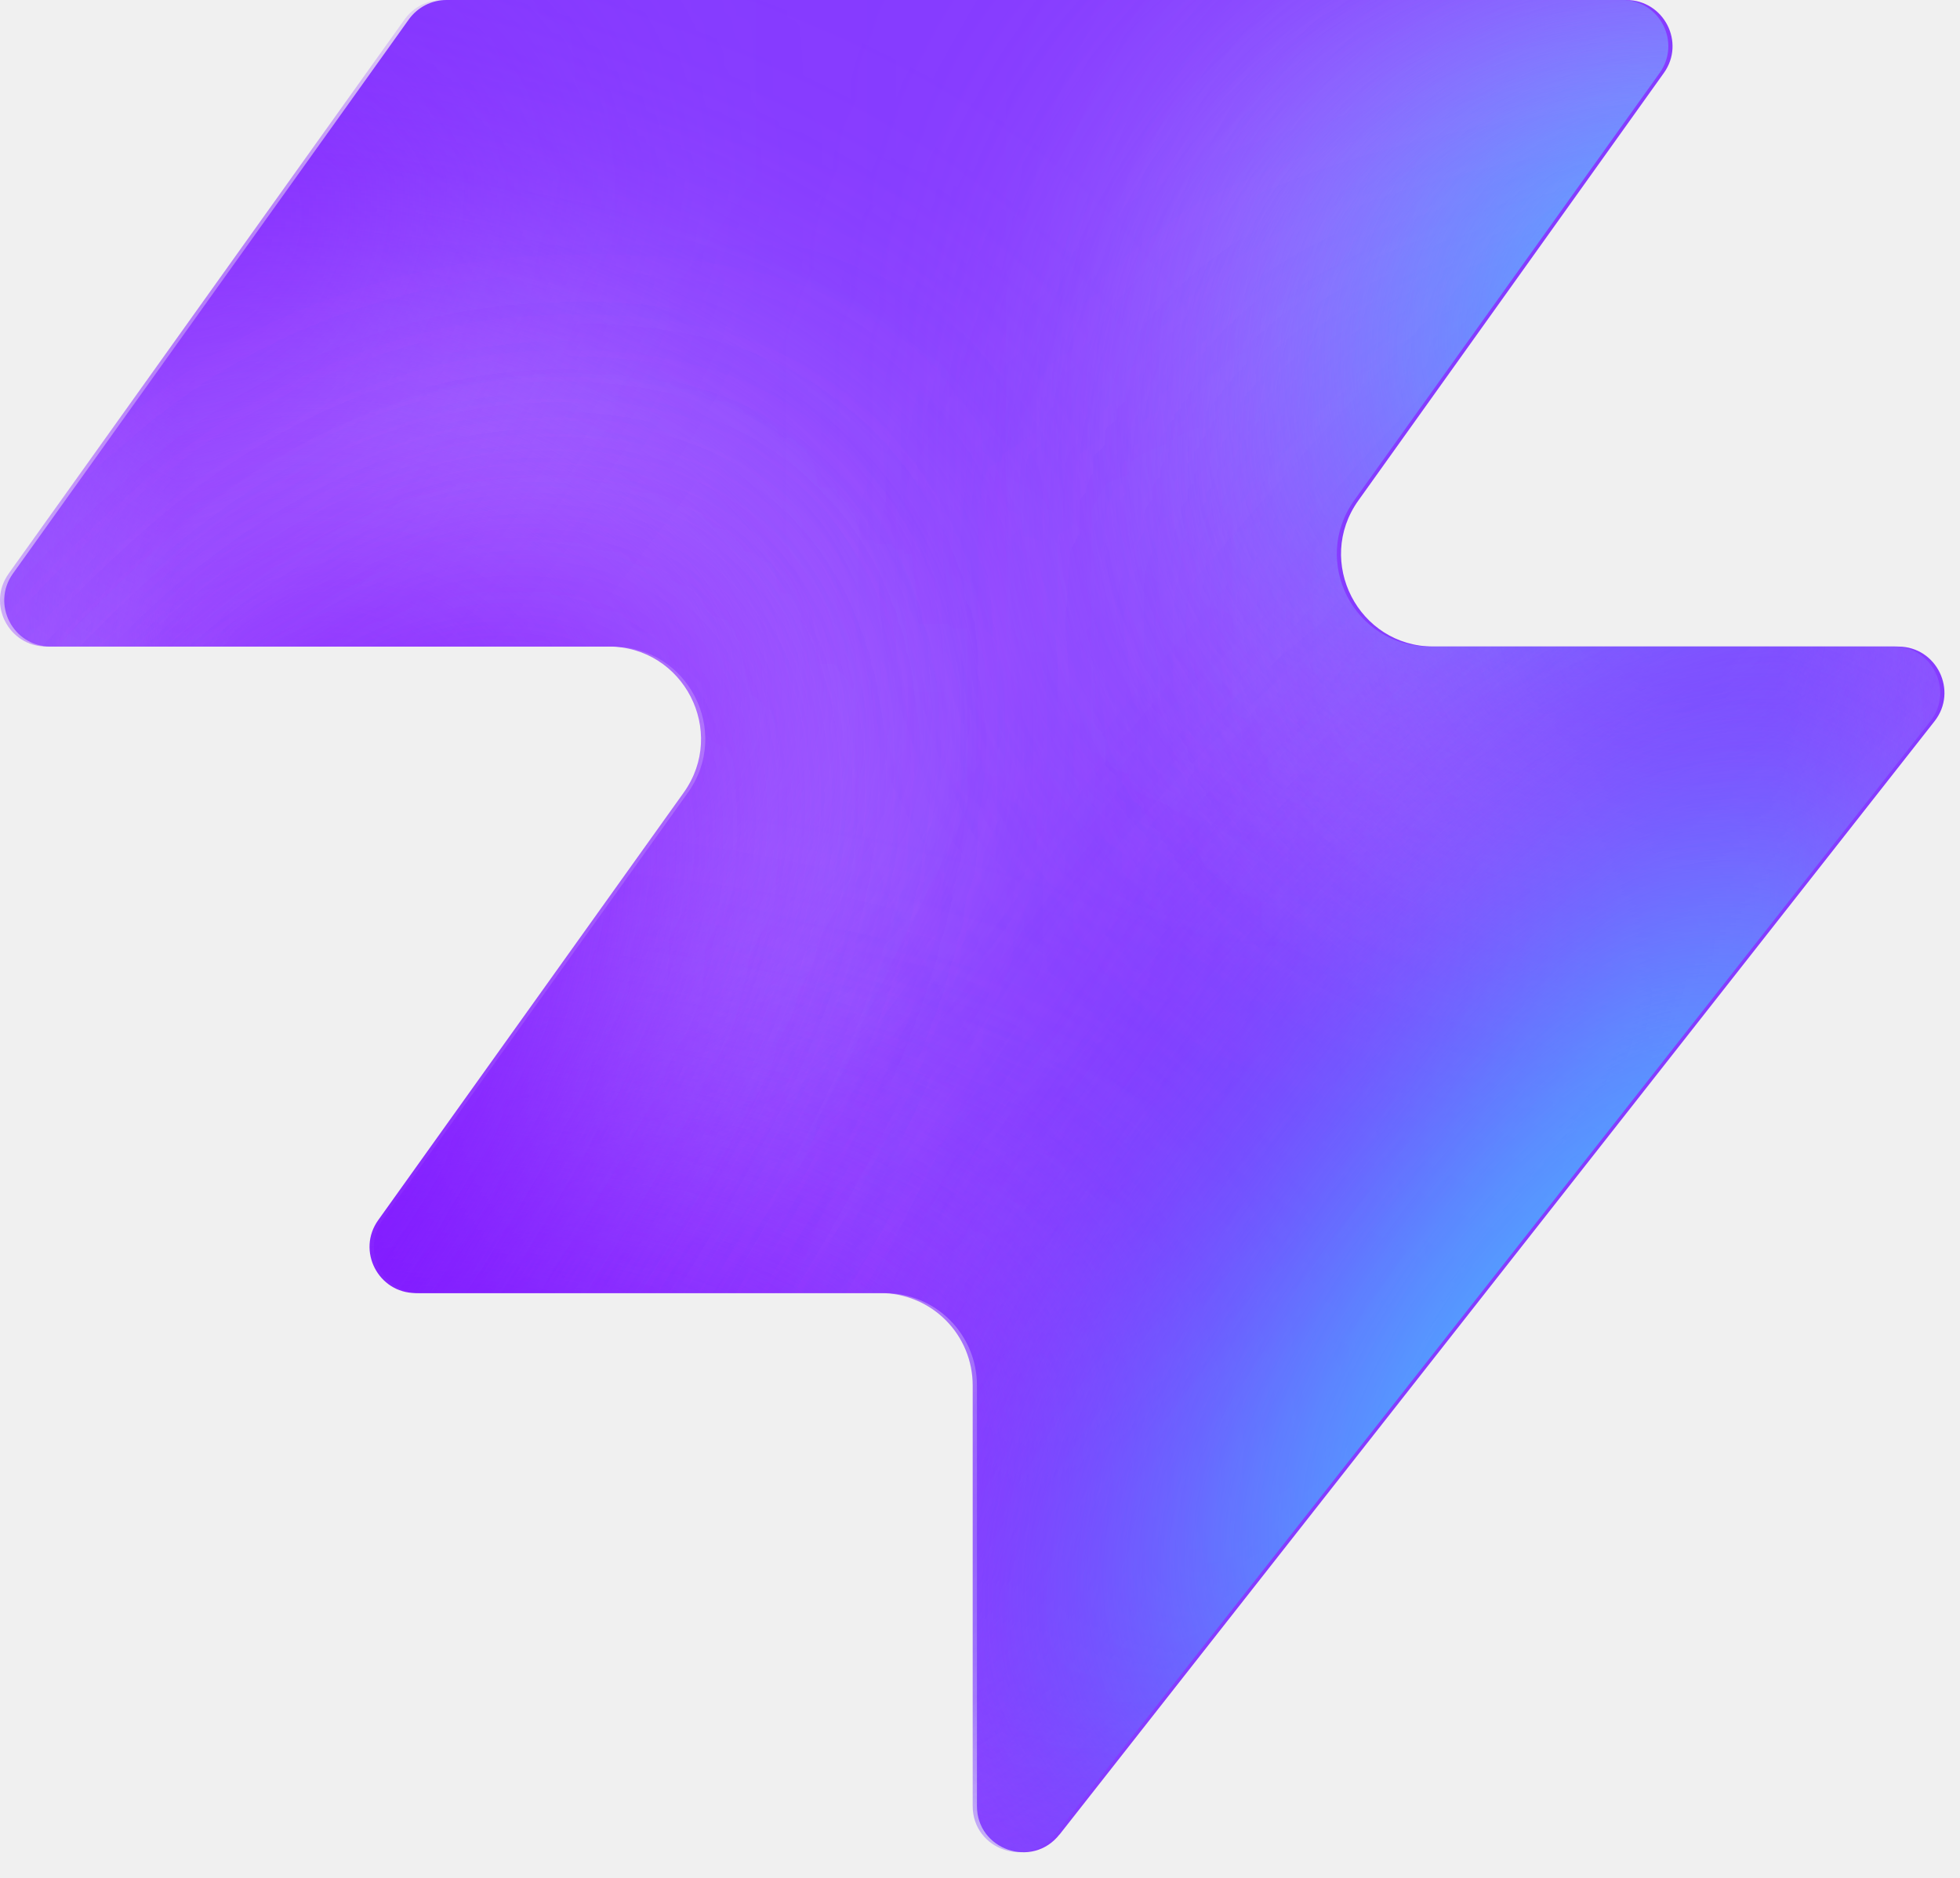
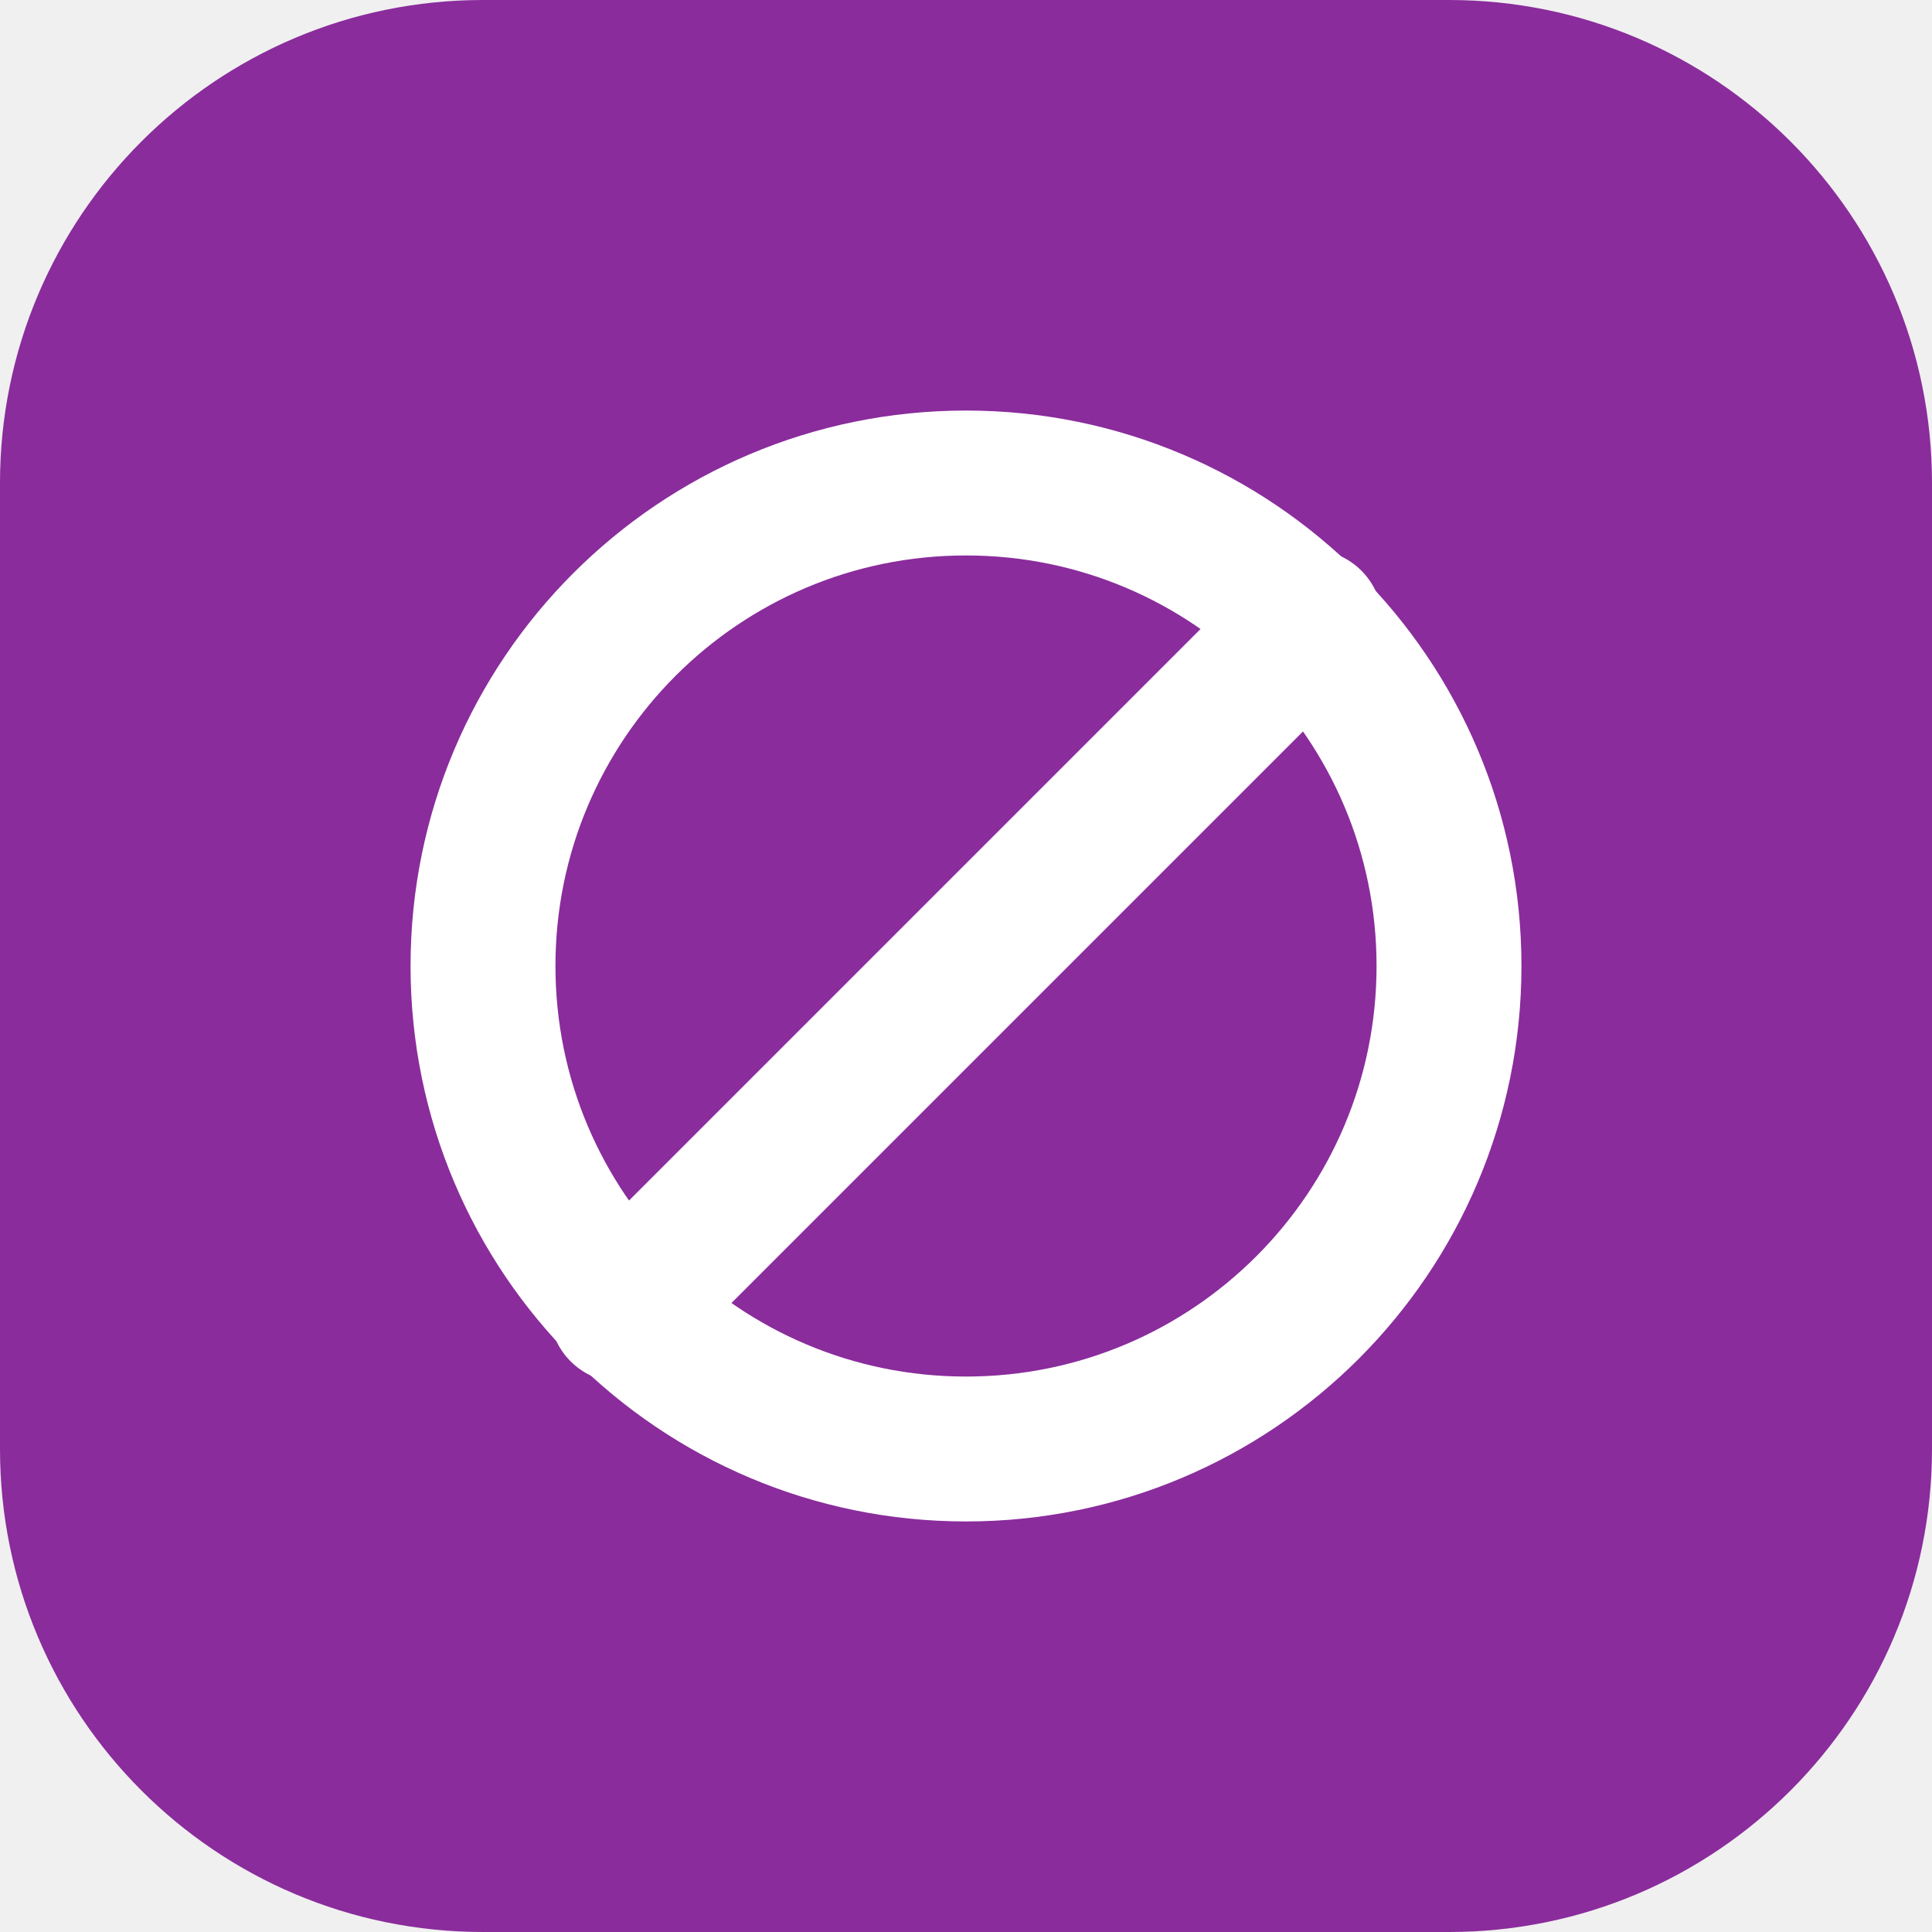
- <svg xmlns="http://www.w3.org/2000/svg" width="48" height="46" fill="none" viewBox="0 0 48 46">
-   <path fill="#863bff" d="M25.946 44.938c-.664.845-2.021.375-2.021-.698V33.937a2.26 2.26 0 0 0-2.262-2.262H10.287c-.92 0-1.456-1.04-.92-1.788l7.48-10.471c1.07-1.497 0-3.578-1.842-3.578H1.237c-.92 0-1.456-1.04-.92-1.788L10.013.474c.214-.297.556-.474.92-.474h28.894c.92 0 1.456 1.04.92 1.788l-7.48 10.471c-1.07 1.498 0 3.579 1.842 3.579h11.377c.943 0 1.473 1.088.89 1.83L25.947 44.94z" style="fill:#863bff;fill:color(display-p3 .525 .23 1);fill-opacity:1" />
-   <mask id="a" width="48" height="46" x="0" y="0" maskUnits="userSpaceOnUse" style="mask-type:alpha">
-     <path fill="#000" d="M25.842 44.938c-.664.844-2.021.375-2.021-.698V33.937a2.26 2.26 0 0 0-2.262-2.262H10.183c-.92 0-1.456-1.04-.92-1.788l7.48-10.471c1.07-1.498 0-3.579-1.842-3.579H1.133c-.92 0-1.456-1.04-.92-1.787L9.91.473c.214-.297.556-.474.92-.474h28.894c.92 0 1.456 1.04.92 1.788l-7.48 10.471c-1.07 1.498 0 3.578 1.842 3.578h11.377c.943 0 1.473 1.088.89 1.832L25.843 44.94z" style="fill:#000;fill-opacity:1" />
-   </mask>
-   <g mask="url(#a)">
-     <g filter="url(#b)">
-       <ellipse cx="5.508" cy="14.704" fill="#ede6ff" rx="5.508" ry="14.704" style="fill:#ede6ff;fill:color(display-p3 .927 .903 1);fill-opacity:1" transform="matrix(.00324 1 1 -.00324 -4.47 31.516)" />
-     </g>
-     <g filter="url(#c)">
-       <ellipse cx="10.399" cy="29.851" fill="#ede6ff" rx="10.399" ry="29.851" style="fill:#ede6ff;fill:color(display-p3 .927 .903 1);fill-opacity:1" transform="matrix(.00324 1 1 -.00324 -39.328 7.883)" />
-     </g>
-     <g filter="url(#d)">
-       <ellipse cx="5.508" cy="30.487" fill="#7e14ff" rx="5.508" ry="30.487" style="fill:#7e14ff;fill:color(display-p3 .492 .077 1);fill-opacity:1" transform="rotate(89.814 -25.913 -14.639)scale(1 -1)" />
-     </g>
-     <g filter="url(#e)">
-       <ellipse cx="5.508" cy="30.599" fill="#7e14ff" rx="5.508" ry="30.599" style="fill:#7e14ff;fill:color(display-p3 .492 .077 1);fill-opacity:1" transform="rotate(89.814 -32.644 -3.334)scale(1 -1)" />
-     </g>
-     <g filter="url(#f)">
-       <ellipse cx="5.508" cy="30.599" fill="#7e14ff" rx="5.508" ry="30.599" style="fill:#7e14ff;fill:color(display-p3 .492 .077 1);fill-opacity:1" transform="matrix(.00324 1 1 -.00324 -34.34 30.47)" />
-     </g>
-     <g filter="url(#g)">
-       <ellipse cx="14.072" cy="22.078" fill="#ede6ff" rx="14.072" ry="22.078" style="fill:#ede6ff;fill:color(display-p3 .927 .903 1);fill-opacity:1" transform="rotate(93.35 24.506 48.493)scale(-1 1)" />
-     </g>
-     <g filter="url(#h)">
-       <ellipse cx="3.47" cy="21.501" fill="#7e14ff" rx="3.47" ry="21.501" style="fill:#7e14ff;fill:color(display-p3 .492 .077 1);fill-opacity:1" transform="rotate(89.009 28.708 47.59)scale(-1 1)" />
-     </g>
-     <g filter="url(#i)">
-       <ellipse cx="3.47" cy="21.501" fill="#7e14ff" rx="3.47" ry="21.501" style="fill:#7e14ff;fill:color(display-p3 .492 .077 1);fill-opacity:1" transform="rotate(89.009 28.708 47.59)scale(-1 1)" />
-     </g>
-     <g filter="url(#j)">
-       <ellipse cx=".387" cy="8.972" fill="#7e14ff" rx="4.407" ry="29.108" style="fill:#7e14ff;fill:color(display-p3 .492 .077 1);fill-opacity:1" transform="rotate(39.51 .387 8.972)" />
-     </g>
-     <g filter="url(#k)">
-       <ellipse cx="47.523" cy="-6.092" fill="#7e14ff" rx="4.407" ry="29.108" style="fill:#7e14ff;fill:color(display-p3 .492 .077 1);fill-opacity:1" transform="rotate(37.892 47.523 -6.092)" />
-     </g>
-     <g filter="url(#l)">
-       <ellipse cx="41.412" cy="6.333" fill="#47bfff" rx="5.971" ry="9.665" style="fill:#47bfff;fill:color(display-p3 .28 .748 1);fill-opacity:1" transform="rotate(37.892 41.412 6.333)" />
-     </g>
-     <g filter="url(#m)">
-       <ellipse cx="-1.879" cy="38.332" fill="#7e14ff" rx="4.407" ry="29.108" style="fill:#7e14ff;fill:color(display-p3 .492 .077 1);fill-opacity:1" transform="rotate(37.892 -1.88 38.332)" />
-     </g>
-     <g filter="url(#n)">
-       <ellipse cx="-1.879" cy="38.332" fill="#7e14ff" rx="4.407" ry="29.108" style="fill:#7e14ff;fill:color(display-p3 .492 .077 1);fill-opacity:1" transform="rotate(37.892 -1.88 38.332)" />
-     </g>
-     <g filter="url(#o)">
-       <ellipse cx="35.651" cy="29.907" fill="#7e14ff" rx="4.407" ry="29.108" style="fill:#7e14ff;fill:color(display-p3 .492 .077 1);fill-opacity:1" transform="rotate(37.892 35.651 29.907)" />
-     </g>
-     <g filter="url(#p)">
-       <ellipse cx="38.418" cy="32.4" fill="#47bfff" rx="5.971" ry="15.297" style="fill:#47bfff;fill:color(display-p3 .28 .748 1);fill-opacity:1" transform="rotate(37.892 38.418 32.4)" />
-     </g>
+ <svg xmlns="http://www.w3.org/2000/svg" viewBox="0 0 32 32">
+   <rect width="32" height="32" rx="8" fill="#8A2C9C" />
+   <g fill="none" stroke="#fff" stroke-width="2.4" stroke-linecap="round">
+     <circle cx="16" cy="16" r="8" />
+     <path d="M10.3 21.7 21.7 10.3" />
  </g>
-   <defs>
-     <filter id="b" width="60.045" height="41.654" x="-19.77" y="16.149" color-interpolation-filters="sRGB" filterUnits="userSpaceOnUse">
-       <feFlood flood-opacity="0" result="BackgroundImageFix" />
-       <feBlend in="SourceGraphic" in2="BackgroundImageFix" result="shape" />
-       <feGaussianBlur result="effect1_foregroundBlur_2002_17158" stdDeviation="7.659" />
-     </filter>
-     <filter id="c" width="90.34" height="51.437" x="-54.613" y="-7.533" color-interpolation-filters="sRGB" filterUnits="userSpaceOnUse">
-       <feFlood flood-opacity="0" result="BackgroundImageFix" />
-       <feBlend in="SourceGraphic" in2="BackgroundImageFix" result="shape" />
-       <feGaussianBlur result="effect1_foregroundBlur_2002_17158" stdDeviation="7.659" />
-     </filter>
-     <filter id="d" width="79.355" height="29.4" x="-49.64" y="2.03" color-interpolation-filters="sRGB" filterUnits="userSpaceOnUse">
-       <feFlood flood-opacity="0" result="BackgroundImageFix" />
-       <feBlend in="SourceGraphic" in2="BackgroundImageFix" result="shape" />
-       <feGaussianBlur result="effect1_foregroundBlur_2002_17158" stdDeviation="4.596" />
-     </filter>
-     <filter id="e" width="79.579" height="29.4" x="-45.045" y="20.029" color-interpolation-filters="sRGB" filterUnits="userSpaceOnUse">
-       <feFlood flood-opacity="0" result="BackgroundImageFix" />
-       <feBlend in="SourceGraphic" in2="BackgroundImageFix" result="shape" />
-       <feGaussianBlur result="effect1_foregroundBlur_2002_17158" stdDeviation="4.596" />
-     </filter>
-     <filter id="f" width="79.579" height="29.4" x="-43.513" y="21.178" color-interpolation-filters="sRGB" filterUnits="userSpaceOnUse">
-       <feFlood flood-opacity="0" result="BackgroundImageFix" />
-       <feBlend in="SourceGraphic" in2="BackgroundImageFix" result="shape" />
-       <feGaussianBlur result="effect1_foregroundBlur_2002_17158" stdDeviation="4.596" />
-     </filter>
-     <filter id="g" width="74.749" height="58.852" x="15.756" y="-17.901" color-interpolation-filters="sRGB" filterUnits="userSpaceOnUse">
-       <feFlood flood-opacity="0" result="BackgroundImageFix" />
-       <feBlend in="SourceGraphic" in2="BackgroundImageFix" result="shape" />
-       <feGaussianBlur result="effect1_foregroundBlur_2002_17158" stdDeviation="7.659" />
-     </filter>
-     <filter id="h" width="61.377" height="25.362" x="23.548" y="2.284" color-interpolation-filters="sRGB" filterUnits="userSpaceOnUse">
-       <feFlood flood-opacity="0" result="BackgroundImageFix" />
-       <feBlend in="SourceGraphic" in2="BackgroundImageFix" result="shape" />
-       <feGaussianBlur result="effect1_foregroundBlur_2002_17158" stdDeviation="4.596" />
-     </filter>
-     <filter id="i" width="61.377" height="25.362" x="23.548" y="2.284" color-interpolation-filters="sRGB" filterUnits="userSpaceOnUse">
-       <feFlood flood-opacity="0" result="BackgroundImageFix" />
-       <feBlend in="SourceGraphic" in2="BackgroundImageFix" result="shape" />
-       <feGaussianBlur result="effect1_foregroundBlur_2002_17158" stdDeviation="4.596" />
-     </filter>
-     <filter id="j" width="56.045" height="63.649" x="-27.636" y="-22.853" color-interpolation-filters="sRGB" filterUnits="userSpaceOnUse">
-       <feFlood flood-opacity="0" result="BackgroundImageFix" />
-       <feBlend in="SourceGraphic" in2="BackgroundImageFix" result="shape" />
-       <feGaussianBlur result="effect1_foregroundBlur_2002_17158" stdDeviation="4.596" />
-     </filter>
-     <filter id="k" width="54.814" height="64.646" x="20.116" y="-38.415" color-interpolation-filters="sRGB" filterUnits="userSpaceOnUse">
-       <feFlood flood-opacity="0" result="BackgroundImageFix" />
-       <feBlend in="SourceGraphic" in2="BackgroundImageFix" result="shape" />
-       <feGaussianBlur result="effect1_foregroundBlur_2002_17158" stdDeviation="4.596" />
-     </filter>
-     <filter id="l" width="33.541" height="35.313" x="24.641" y="-11.323" color-interpolation-filters="sRGB" filterUnits="userSpaceOnUse">
-       <feFlood flood-opacity="0" result="BackgroundImageFix" />
-       <feBlend in="SourceGraphic" in2="BackgroundImageFix" result="shape" />
-       <feGaussianBlur result="effect1_foregroundBlur_2002_17158" stdDeviation="4.596" />
-     </filter>
-     <filter id="m" width="54.814" height="64.646" x="-29.286" y="6.009" color-interpolation-filters="sRGB" filterUnits="userSpaceOnUse">
-       <feFlood flood-opacity="0" result="BackgroundImageFix" />
-       <feBlend in="SourceGraphic" in2="BackgroundImageFix" result="shape" />
-       <feGaussianBlur result="effect1_foregroundBlur_2002_17158" stdDeviation="4.596" />
-     </filter>
-     <filter id="n" width="54.814" height="64.646" x="-29.286" y="6.009" color-interpolation-filters="sRGB" filterUnits="userSpaceOnUse">
-       <feFlood flood-opacity="0" result="BackgroundImageFix" />
-       <feBlend in="SourceGraphic" in2="BackgroundImageFix" result="shape" />
-       <feGaussianBlur result="effect1_foregroundBlur_2002_17158" stdDeviation="4.596" />
-     </filter>
-     <filter id="o" width="54.814" height="64.646" x="8.244" y="-2.416" color-interpolation-filters="sRGB" filterUnits="userSpaceOnUse">
-       <feFlood flood-opacity="0" result="BackgroundImageFix" />
-       <feBlend in="SourceGraphic" in2="BackgroundImageFix" result="shape" />
-       <feGaussianBlur result="effect1_foregroundBlur_2002_17158" stdDeviation="4.596" />
-     </filter>
-     <filter id="p" width="39.409" height="43.623" x="18.713" y="10.588" color-interpolation-filters="sRGB" filterUnits="userSpaceOnUse">
-       <feFlood flood-opacity="0" result="BackgroundImageFix" />
-       <feBlend in="SourceGraphic" in2="BackgroundImageFix" result="shape" />
-       <feGaussianBlur result="effect1_foregroundBlur_2002_17158" stdDeviation="4.596" />
-     </filter>
-   </defs>
</svg>
